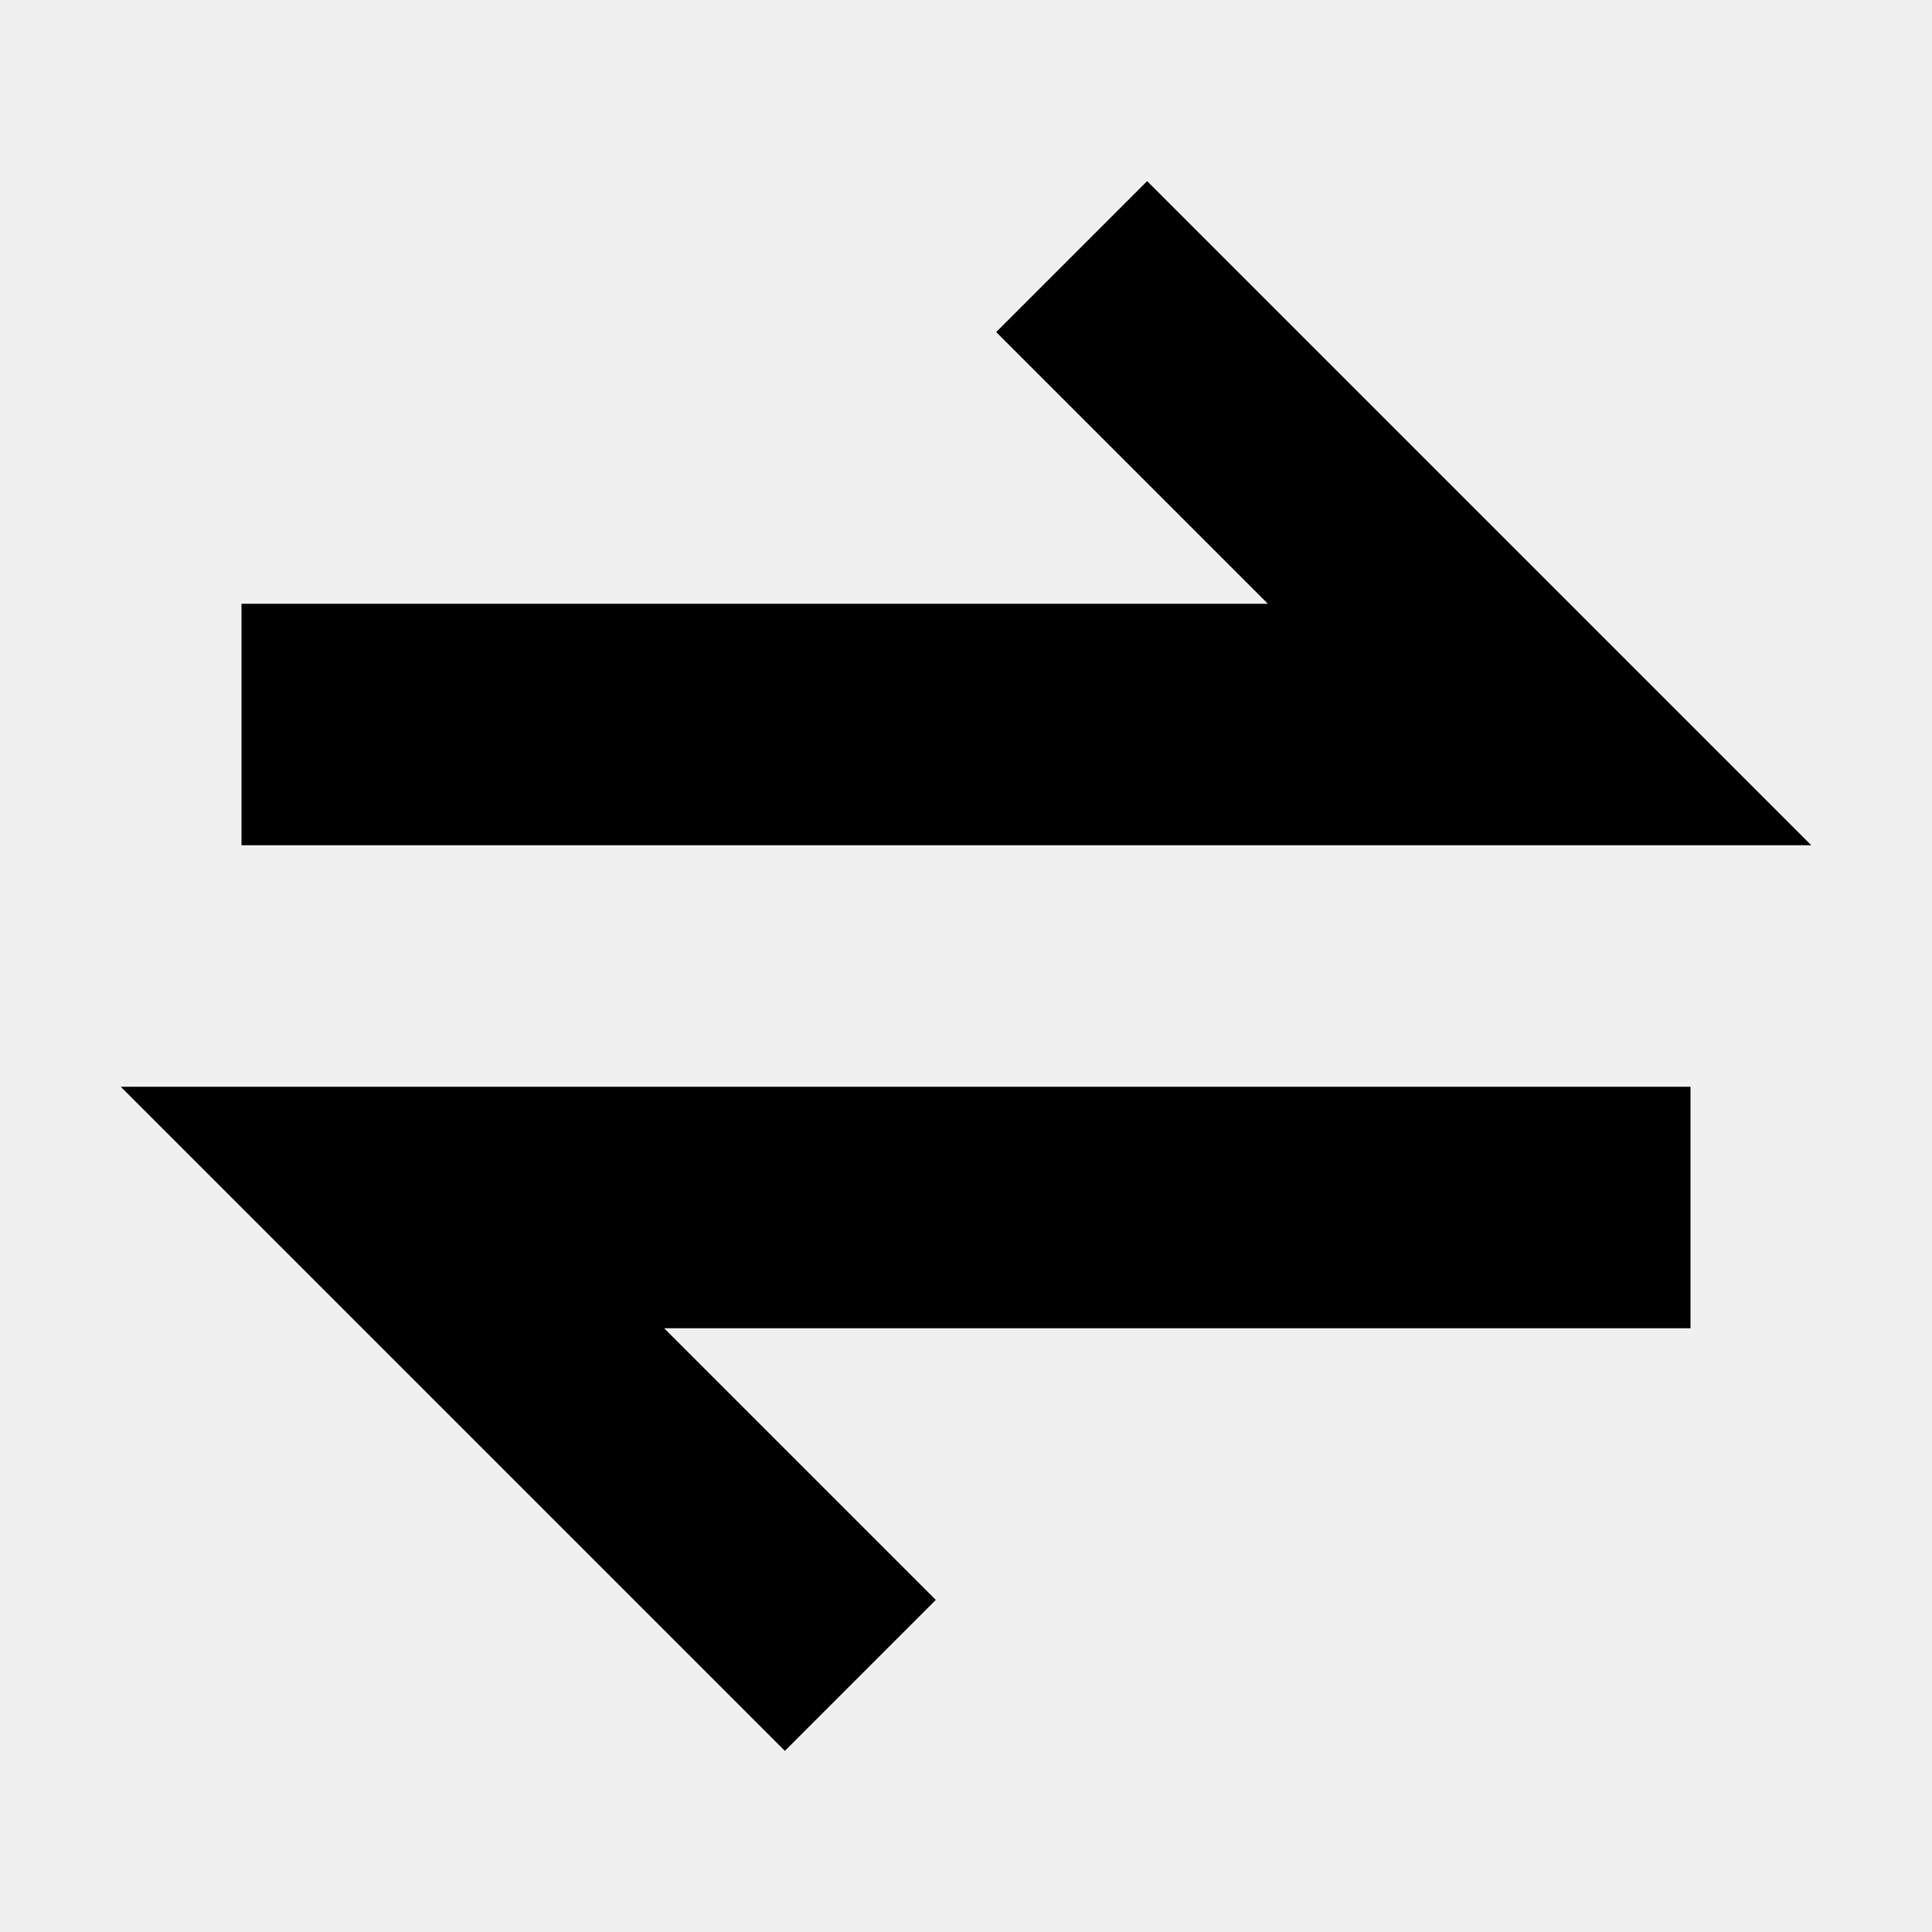
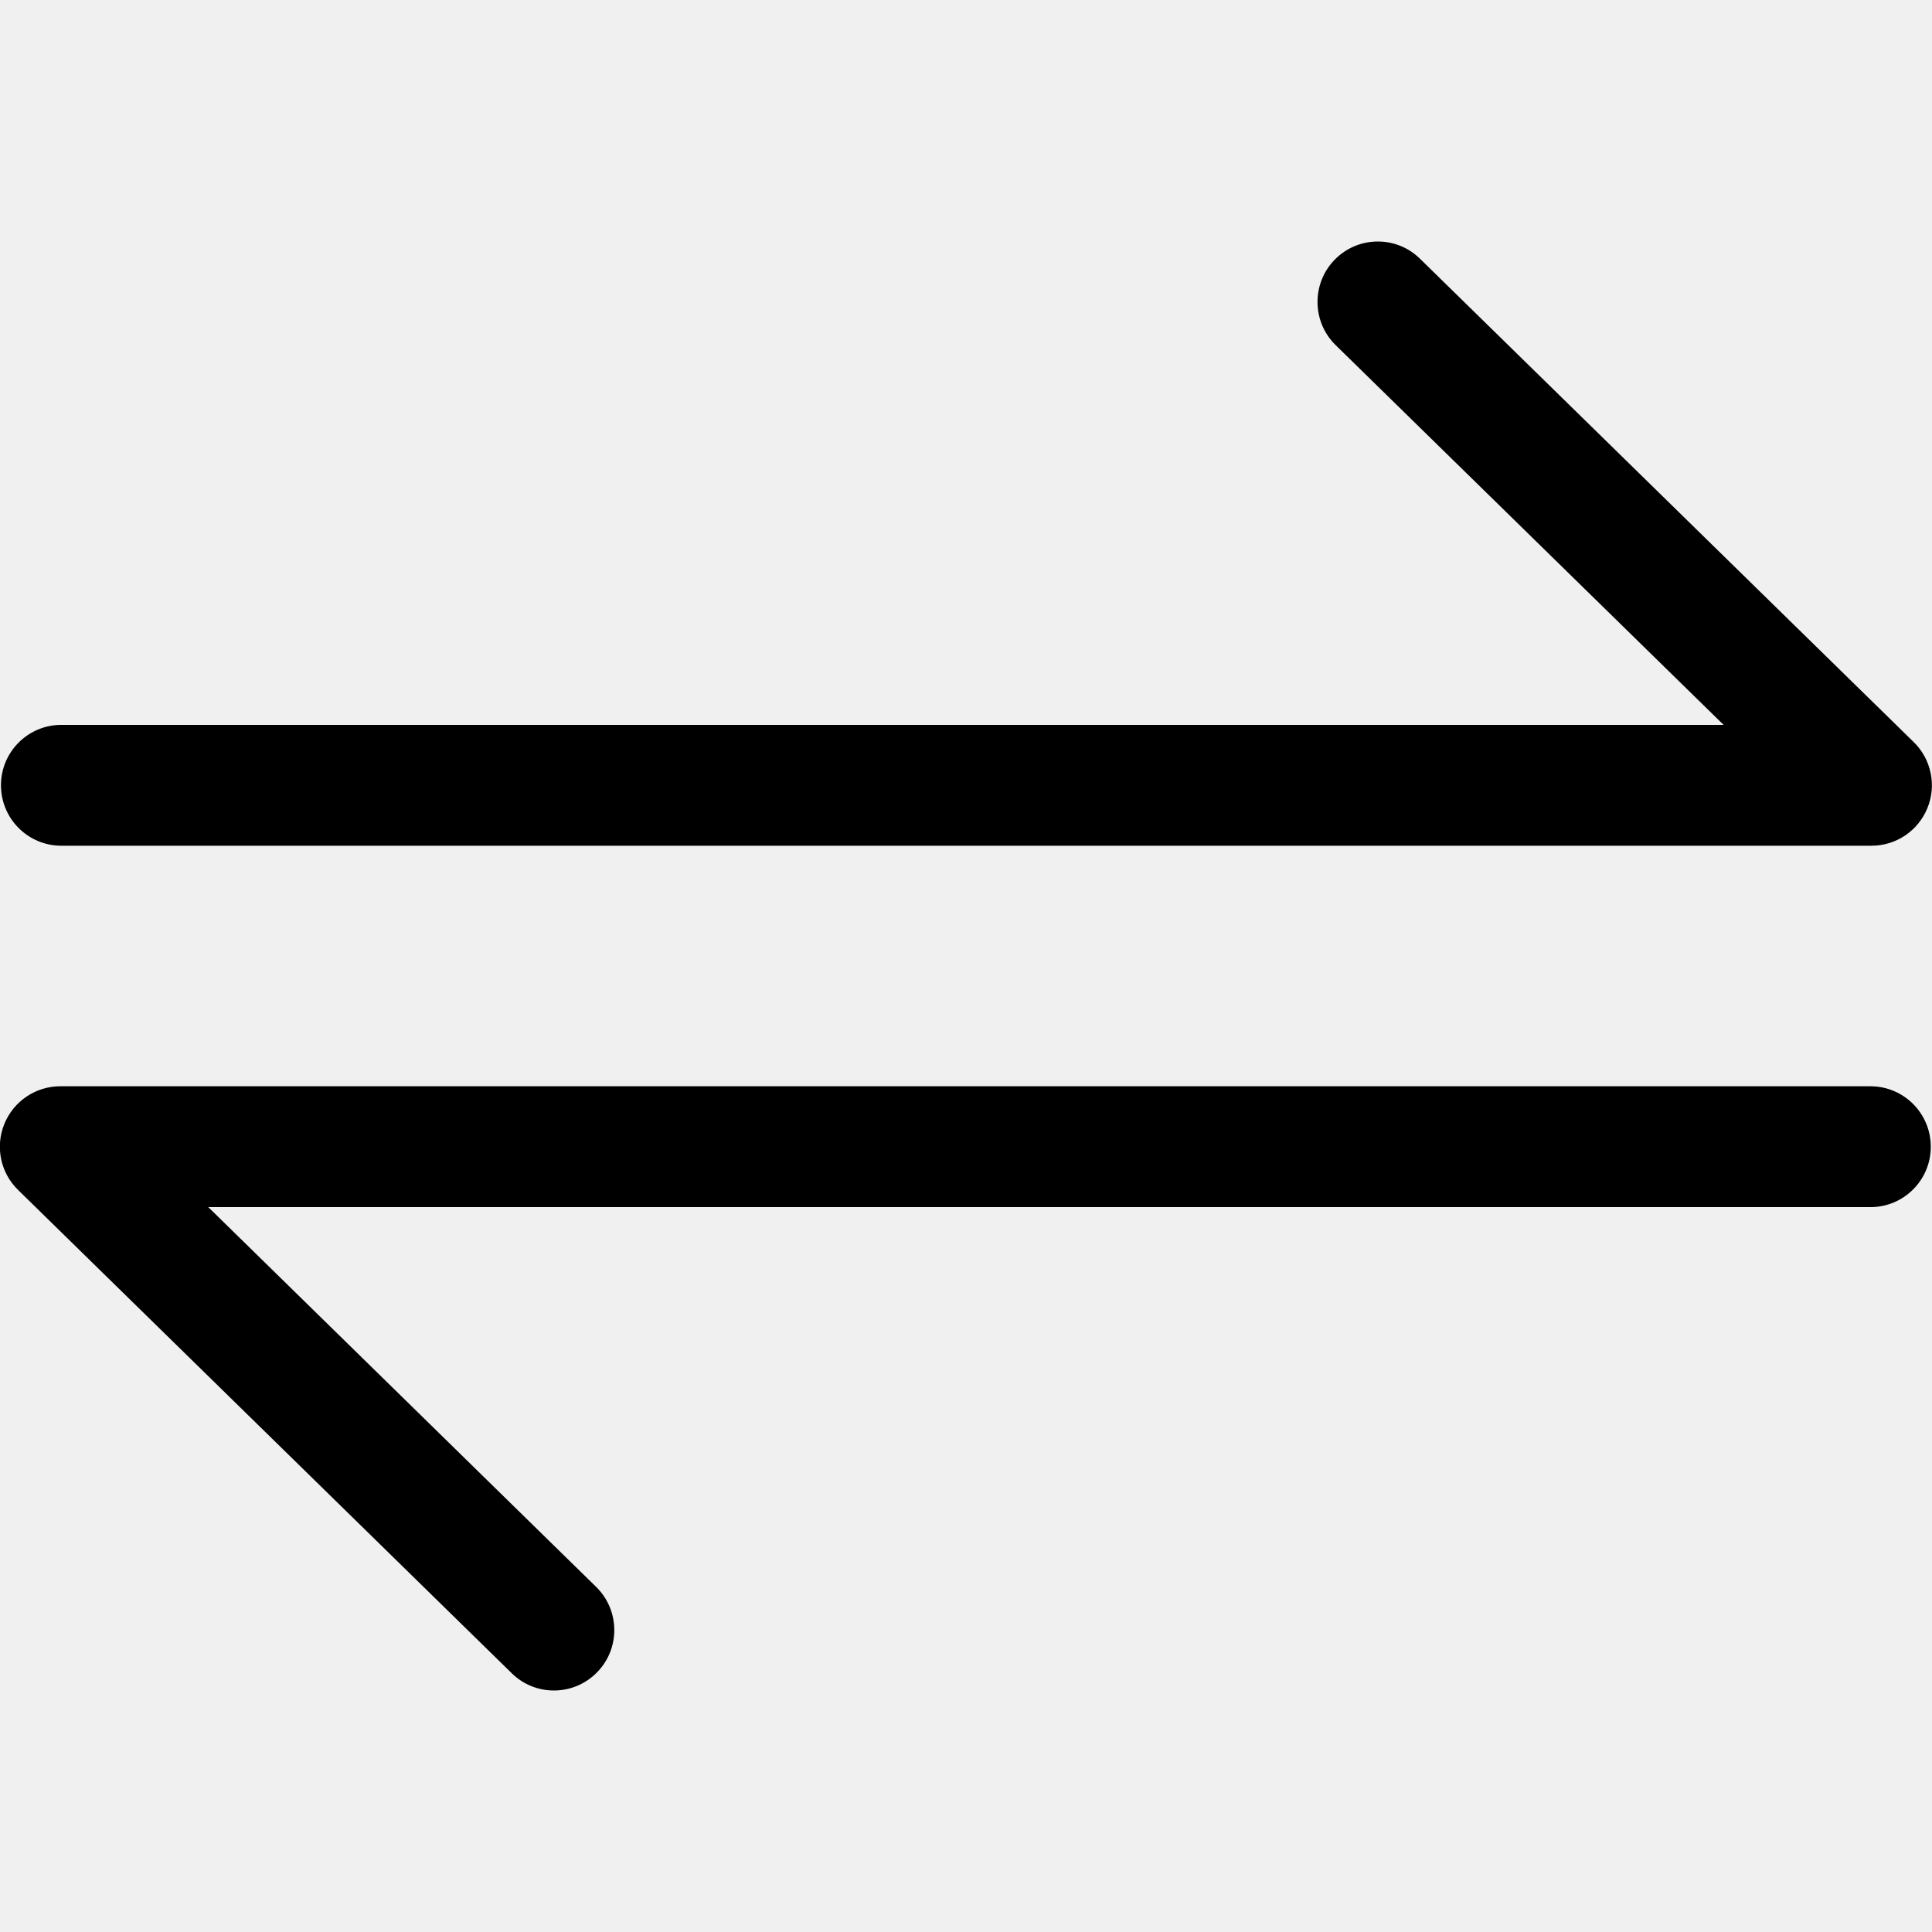
- <svg xmlns="http://www.w3.org/2000/svg" version="1.1" width="32" height="32" viewBox="0 0 32 32">
-   <path d="M19 3l-2.5 2.5 4.5 4.5h-17v4h26z" />
-   <path d="M4 18h-2l11 11 2.5-2.5-4.5-4.5h17v-4h-21z" />
+ <svg xmlns="http://www.w3.org/2000/svg" width="16" height="16" viewBox="0 0 16 16" fill="none">
+   <g clip-path="url(#clip0)">
+     <path d="M15.499 7.004C15.702 7.004 15.885 6.881 15.962 6.692C16.039 6.504 15.994 6.288 15.849 6.146L11.76 2.143C11.563 1.949 11.246 1.953 11.053 2.151C10.861 2.348 10.864 2.665 11.061 2.858L14.274 6.003L0.508 6.003C0.232 6.003 0.008 6.227 0.008 6.503C0.008 6.78 0.232 7.004 0.508 7.004L15.499 7.004Z" fill="black" />
+     <path d="M0.499 8.996C0.296 8.996 0.113 9.119 0.036 9.308C-0.041 9.496 0.004 9.712 0.149 9.854L4.238 13.857C4.435 14.051 4.752 14.047 4.945 13.849C5.138 13.652 5.134 13.335 4.937 13.142L1.725 9.997H15.49C15.766 9.997 15.99 9.773 15.99 9.497C15.99 9.22 15.766 8.996 15.49 8.996H0.499Z" fill="black" />
+   </g>
+   <defs>
+     <clipPath id="clip0">
+       <rect width="16" height="16" fill="white" />
+     </clipPath>
+   </defs>
</svg>
